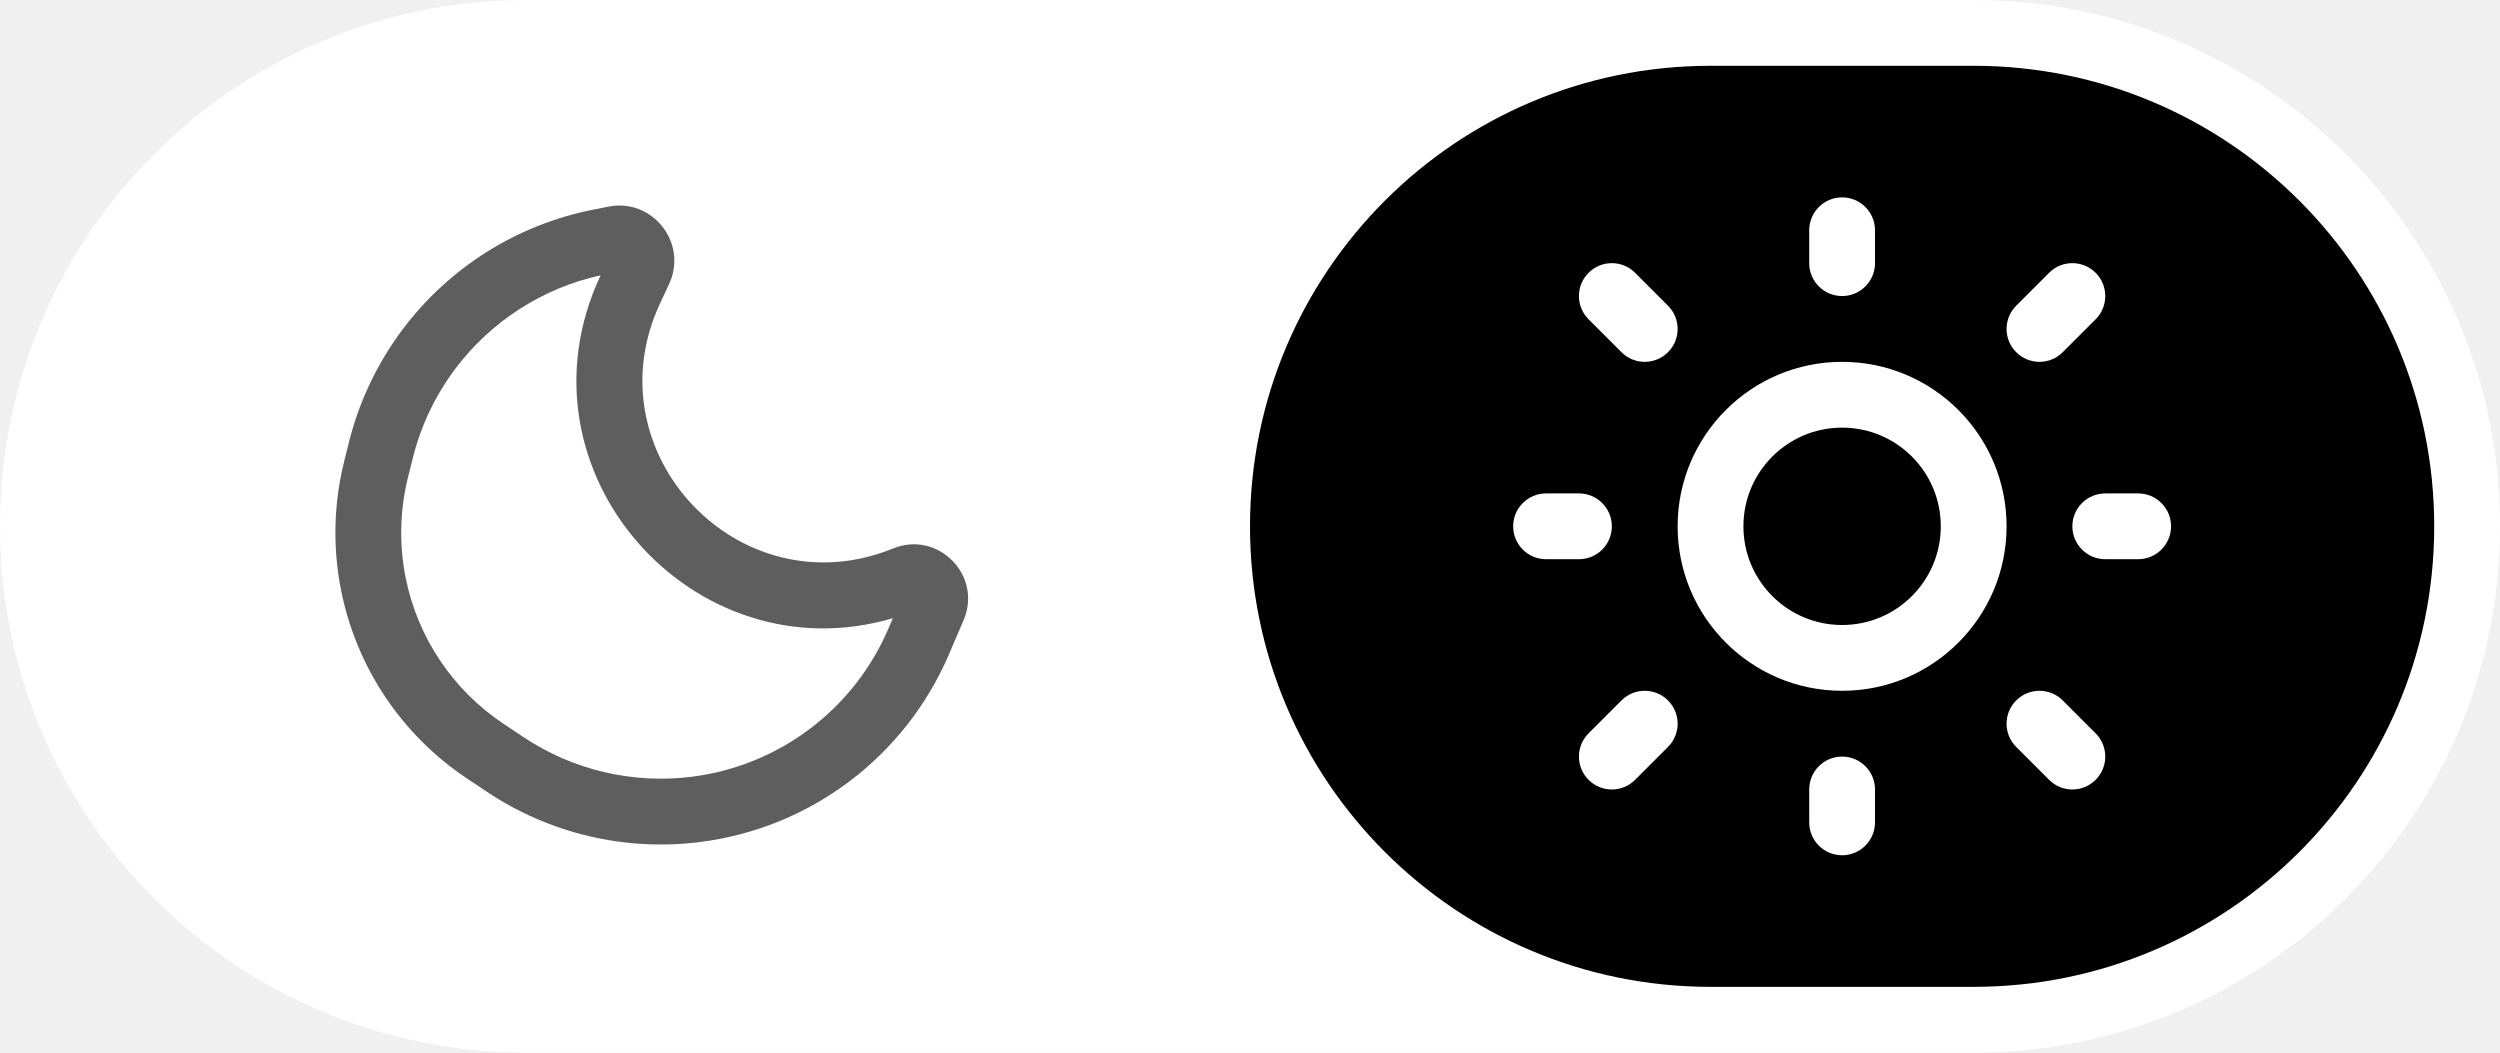
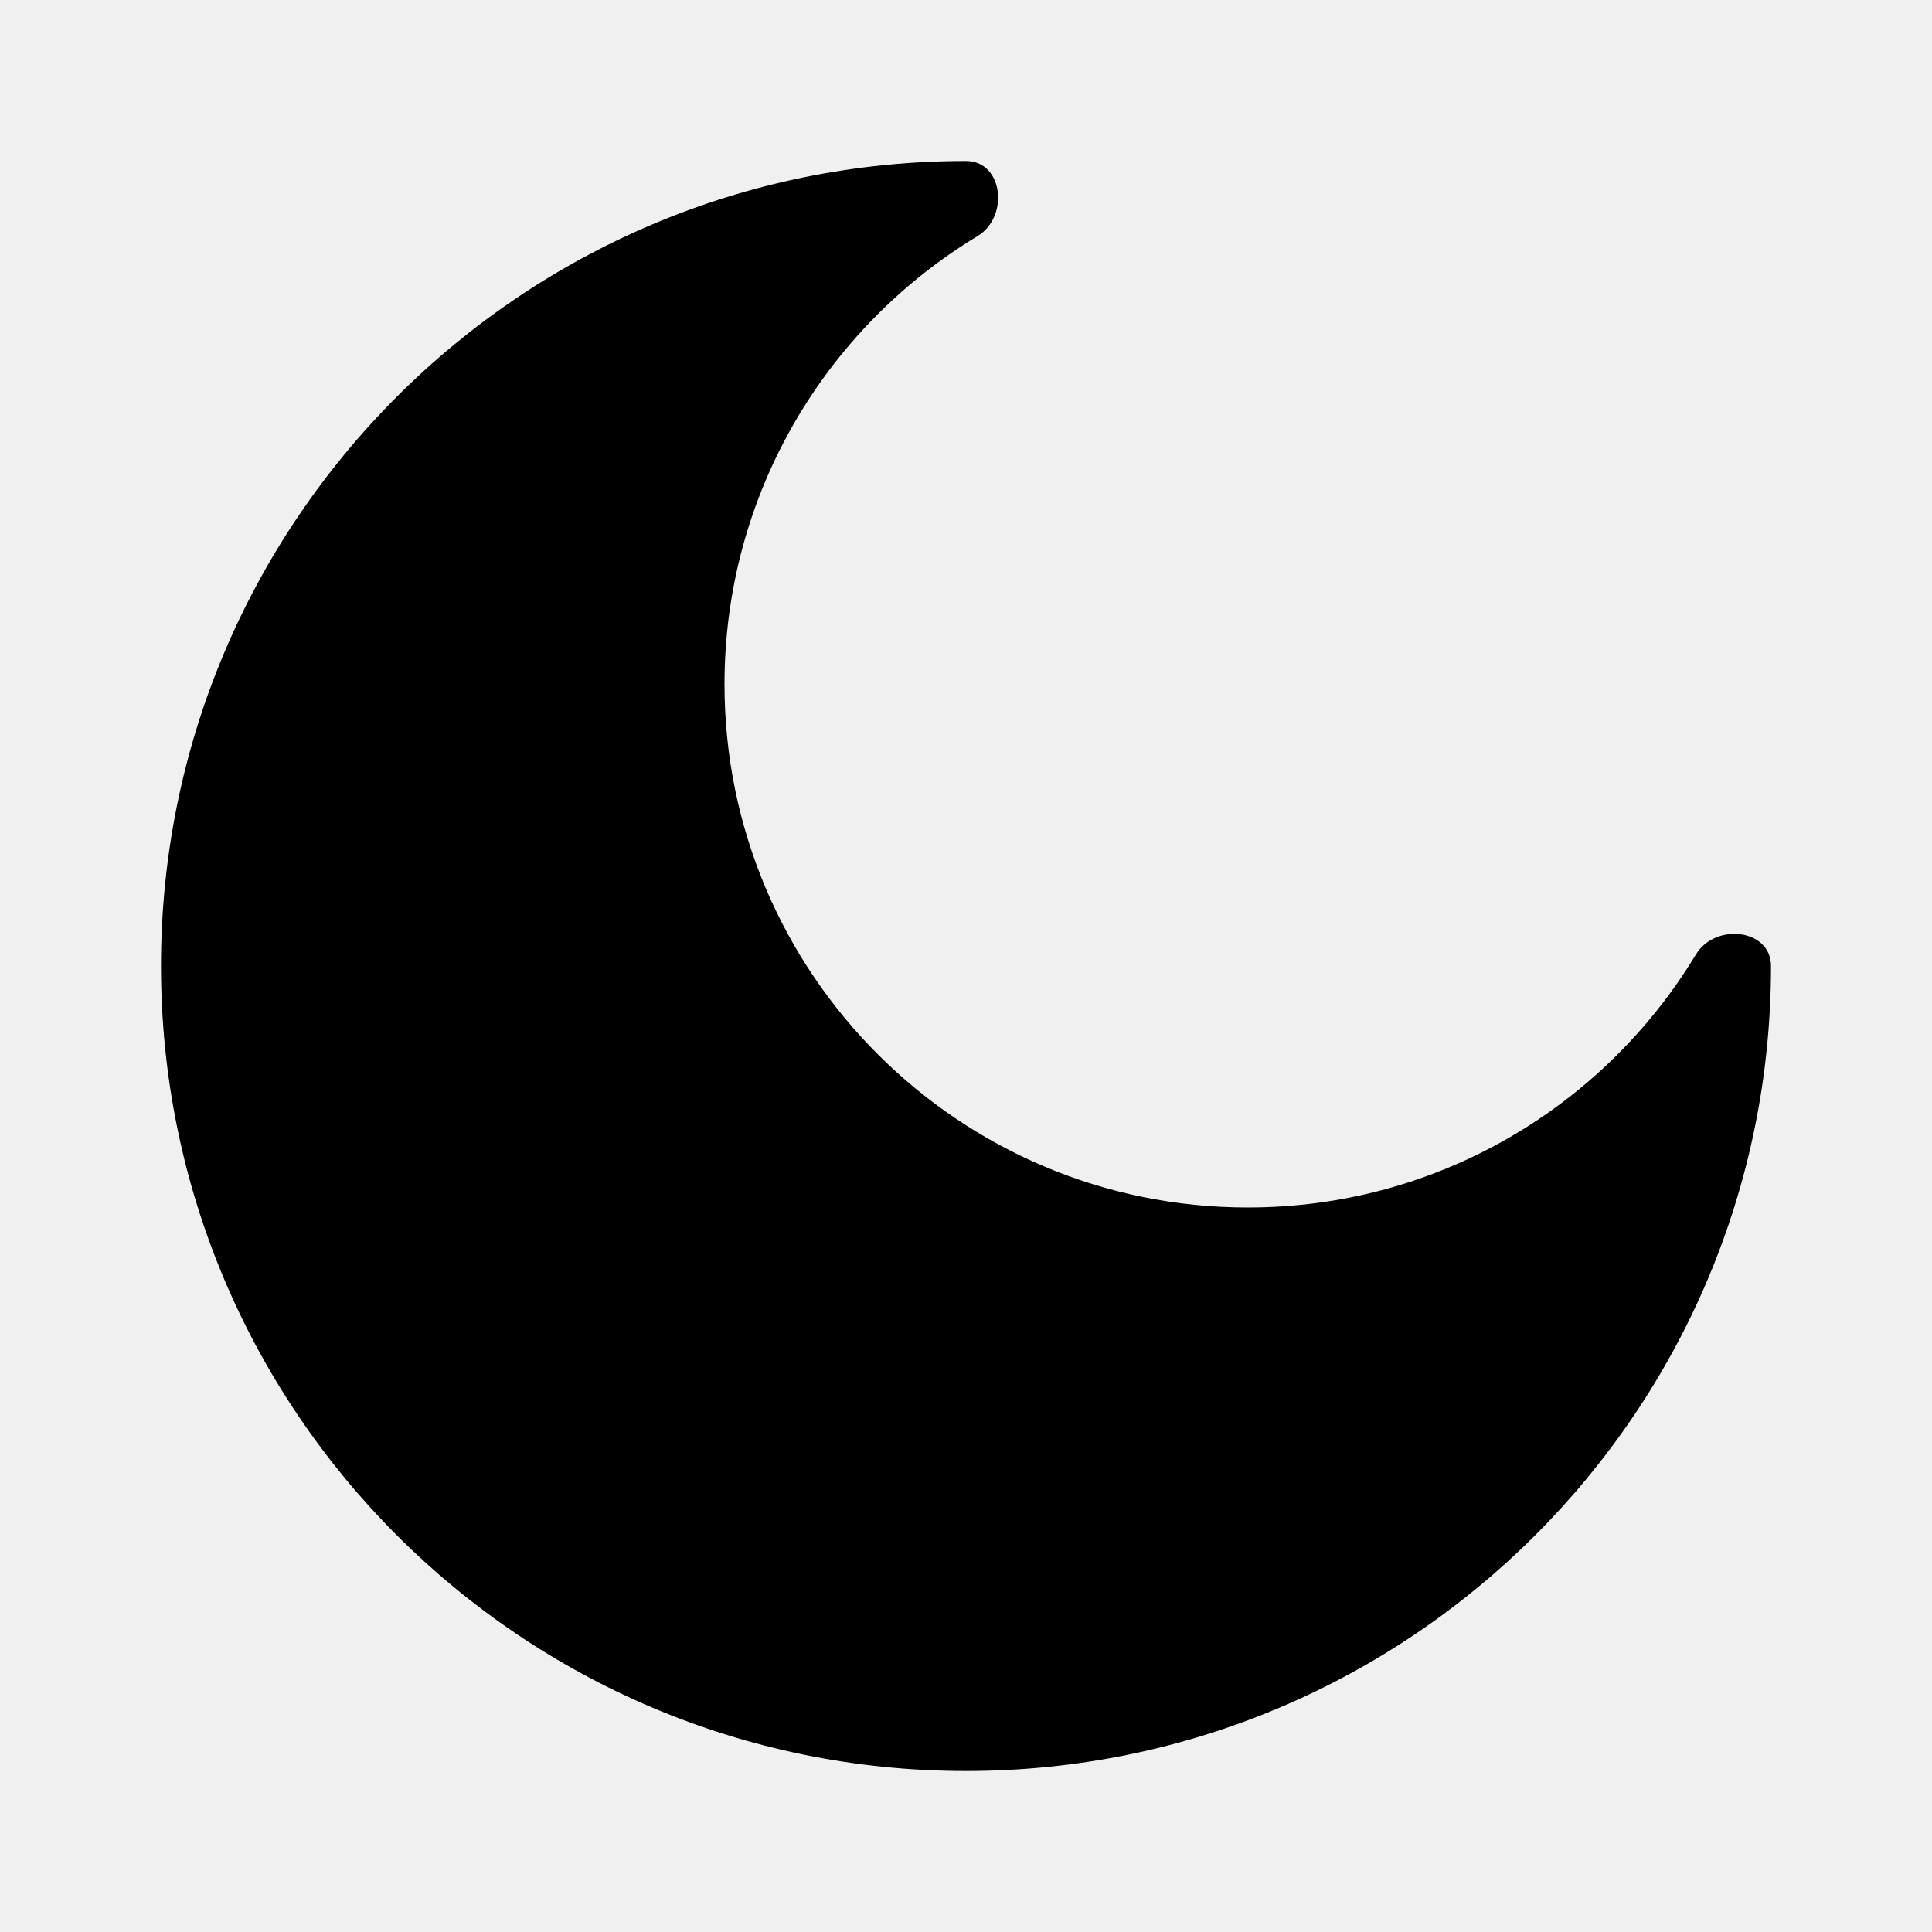
- <svg xmlns="http://www.w3.org/2000/svg" width="76" height="32" viewBox="0 0 76 32" fill="none">
-   <rect width="76" height="32" rx="16" fill="white" />
-   <path fill-rule="evenodd" clip-rule="evenodd" d="M18.257 8.37C16.492 8.759 14.924 9.769 13.837 11.217C13.232 12.023 12.795 12.942 12.551 13.92L12.405 14.502C12.155 15.505 12.13 16.55 12.332 17.563C12.695 19.378 13.764 20.975 15.304 22.001L15.915 22.409C17.418 23.41 19.231 23.838 21.023 23.614C23.676 23.283 25.954 21.569 27.007 19.111L27.143 18.793C21.087 20.582 15.476 14.329 18.253 8.38L18.257 8.37ZM18.491 6.282C19.839 6.013 20.921 7.391 20.34 8.637L20.065 9.225C17.942 13.775 22.501 18.568 27.151 16.673C28.519 16.116 29.875 17.497 29.293 18.854L28.845 19.899C27.512 23.009 24.629 25.179 21.271 25.599C19.003 25.883 16.708 25.341 14.806 24.073L14.195 23.665C12.214 22.345 10.838 20.291 10.371 17.956C10.11 16.652 10.142 15.307 10.465 14.017L10.61 13.435C10.919 12.199 11.473 11.037 12.237 10.017C13.649 8.135 15.704 6.839 18.011 6.378L18.491 6.282Z" fill="#5E5E5E" />
-   <rect x="38" y="2" width="36" height="28" rx="14" fill="black" />
-   <path d="M56 6C56.552 6 57 6.448 57 7V8C57 8.552 56.552 9 56 9C55.448 9 55 8.552 55 8V7C55 6.448 55.448 6 56 6Z" fill="white" />
-   <path d="M48.293 8.293C48.683 7.902 49.317 7.902 49.707 8.293L50.707 9.293C51.098 9.683 51.098 10.317 50.707 10.707C50.317 11.098 49.683 11.098 49.293 10.707L48.293 9.707C47.902 9.317 47.902 8.683 48.293 8.293Z" fill="white" />
-   <path d="M63.707 9.707L62.707 10.707C62.317 11.098 61.683 11.098 61.293 10.707C60.902 10.317 60.902 9.683 61.293 9.293L62.293 8.293C62.683 7.902 63.317 7.902 63.707 8.293C64.098 8.683 64.098 9.317 63.707 9.707Z" fill="white" />
-   <path d="M62.707 21.293C62.317 20.902 61.683 20.902 61.293 21.293C60.902 21.683 60.902 22.317 61.293 22.707L62.293 23.707C62.683 24.098 63.317 24.098 63.707 23.707C64.098 23.317 64.098 22.683 63.707 22.293L62.707 21.293Z" fill="white" />
-   <path d="M50.707 21.293C51.098 21.683 51.098 22.317 50.707 22.707L49.707 23.707C49.317 24.098 48.683 24.098 48.293 23.707C47.902 23.317 47.902 22.683 48.293 22.293L49.293 21.293C49.683 20.902 50.317 20.902 50.707 21.293Z" fill="white" />
-   <path d="M57 24C57 23.448 56.552 23 56 23C55.448 23 55 23.448 55 24V25C55 25.552 55.448 26 56 26C56.552 26 57 25.552 57 25V24Z" fill="white" />
-   <path d="M47 15C46.448 15 46 15.448 46 16C46 16.552 46.448 17 47 17H48C48.552 17 49 16.552 49 16C49 15.448 48.552 15 48 15H47Z" fill="white" />
-   <path d="M63 16C63 15.448 63.448 15 64 15H65C65.552 15 66 15.448 66 16C66 16.552 65.552 17 65 17H64C63.448 17 63 16.552 63 16Z" fill="white" />
-   <path fill-rule="evenodd" clip-rule="evenodd" d="M56 11C53.239 11 51 13.239 51 16C51 18.761 53.239 21 56 21C58.761 21 61 18.761 61 16C61 13.239 58.761 11 56 11ZM53 16C53 14.343 54.343 13 56 13C57.657 13 59 14.343 59 16C59 17.657 57.657 19 56 19C54.343 19 53 17.657 53 16Z" fill="white" />
+ <svg xmlns="http://www.w3.org/2000/svg" width="800px" height="800px" viewBox="0 0 24 24" fill="none">
+   <path d="M12 22C17.523 22 22 17.523 22 12C22 11.537 21.306 11.461 21.067 11.857C19.929 13.741 17.861 15 15.5 15C11.91 15 9 12.09 9 8.5C9 6.138 10.259 4.071 12.143 2.933C12.539 2.693 12.463 2 12 2C6.477 2 2 6.477 2 12C2 17.523 6.477 22 12 22Z" fill="rgba(0, 0, 0, 1)" />
</svg>
